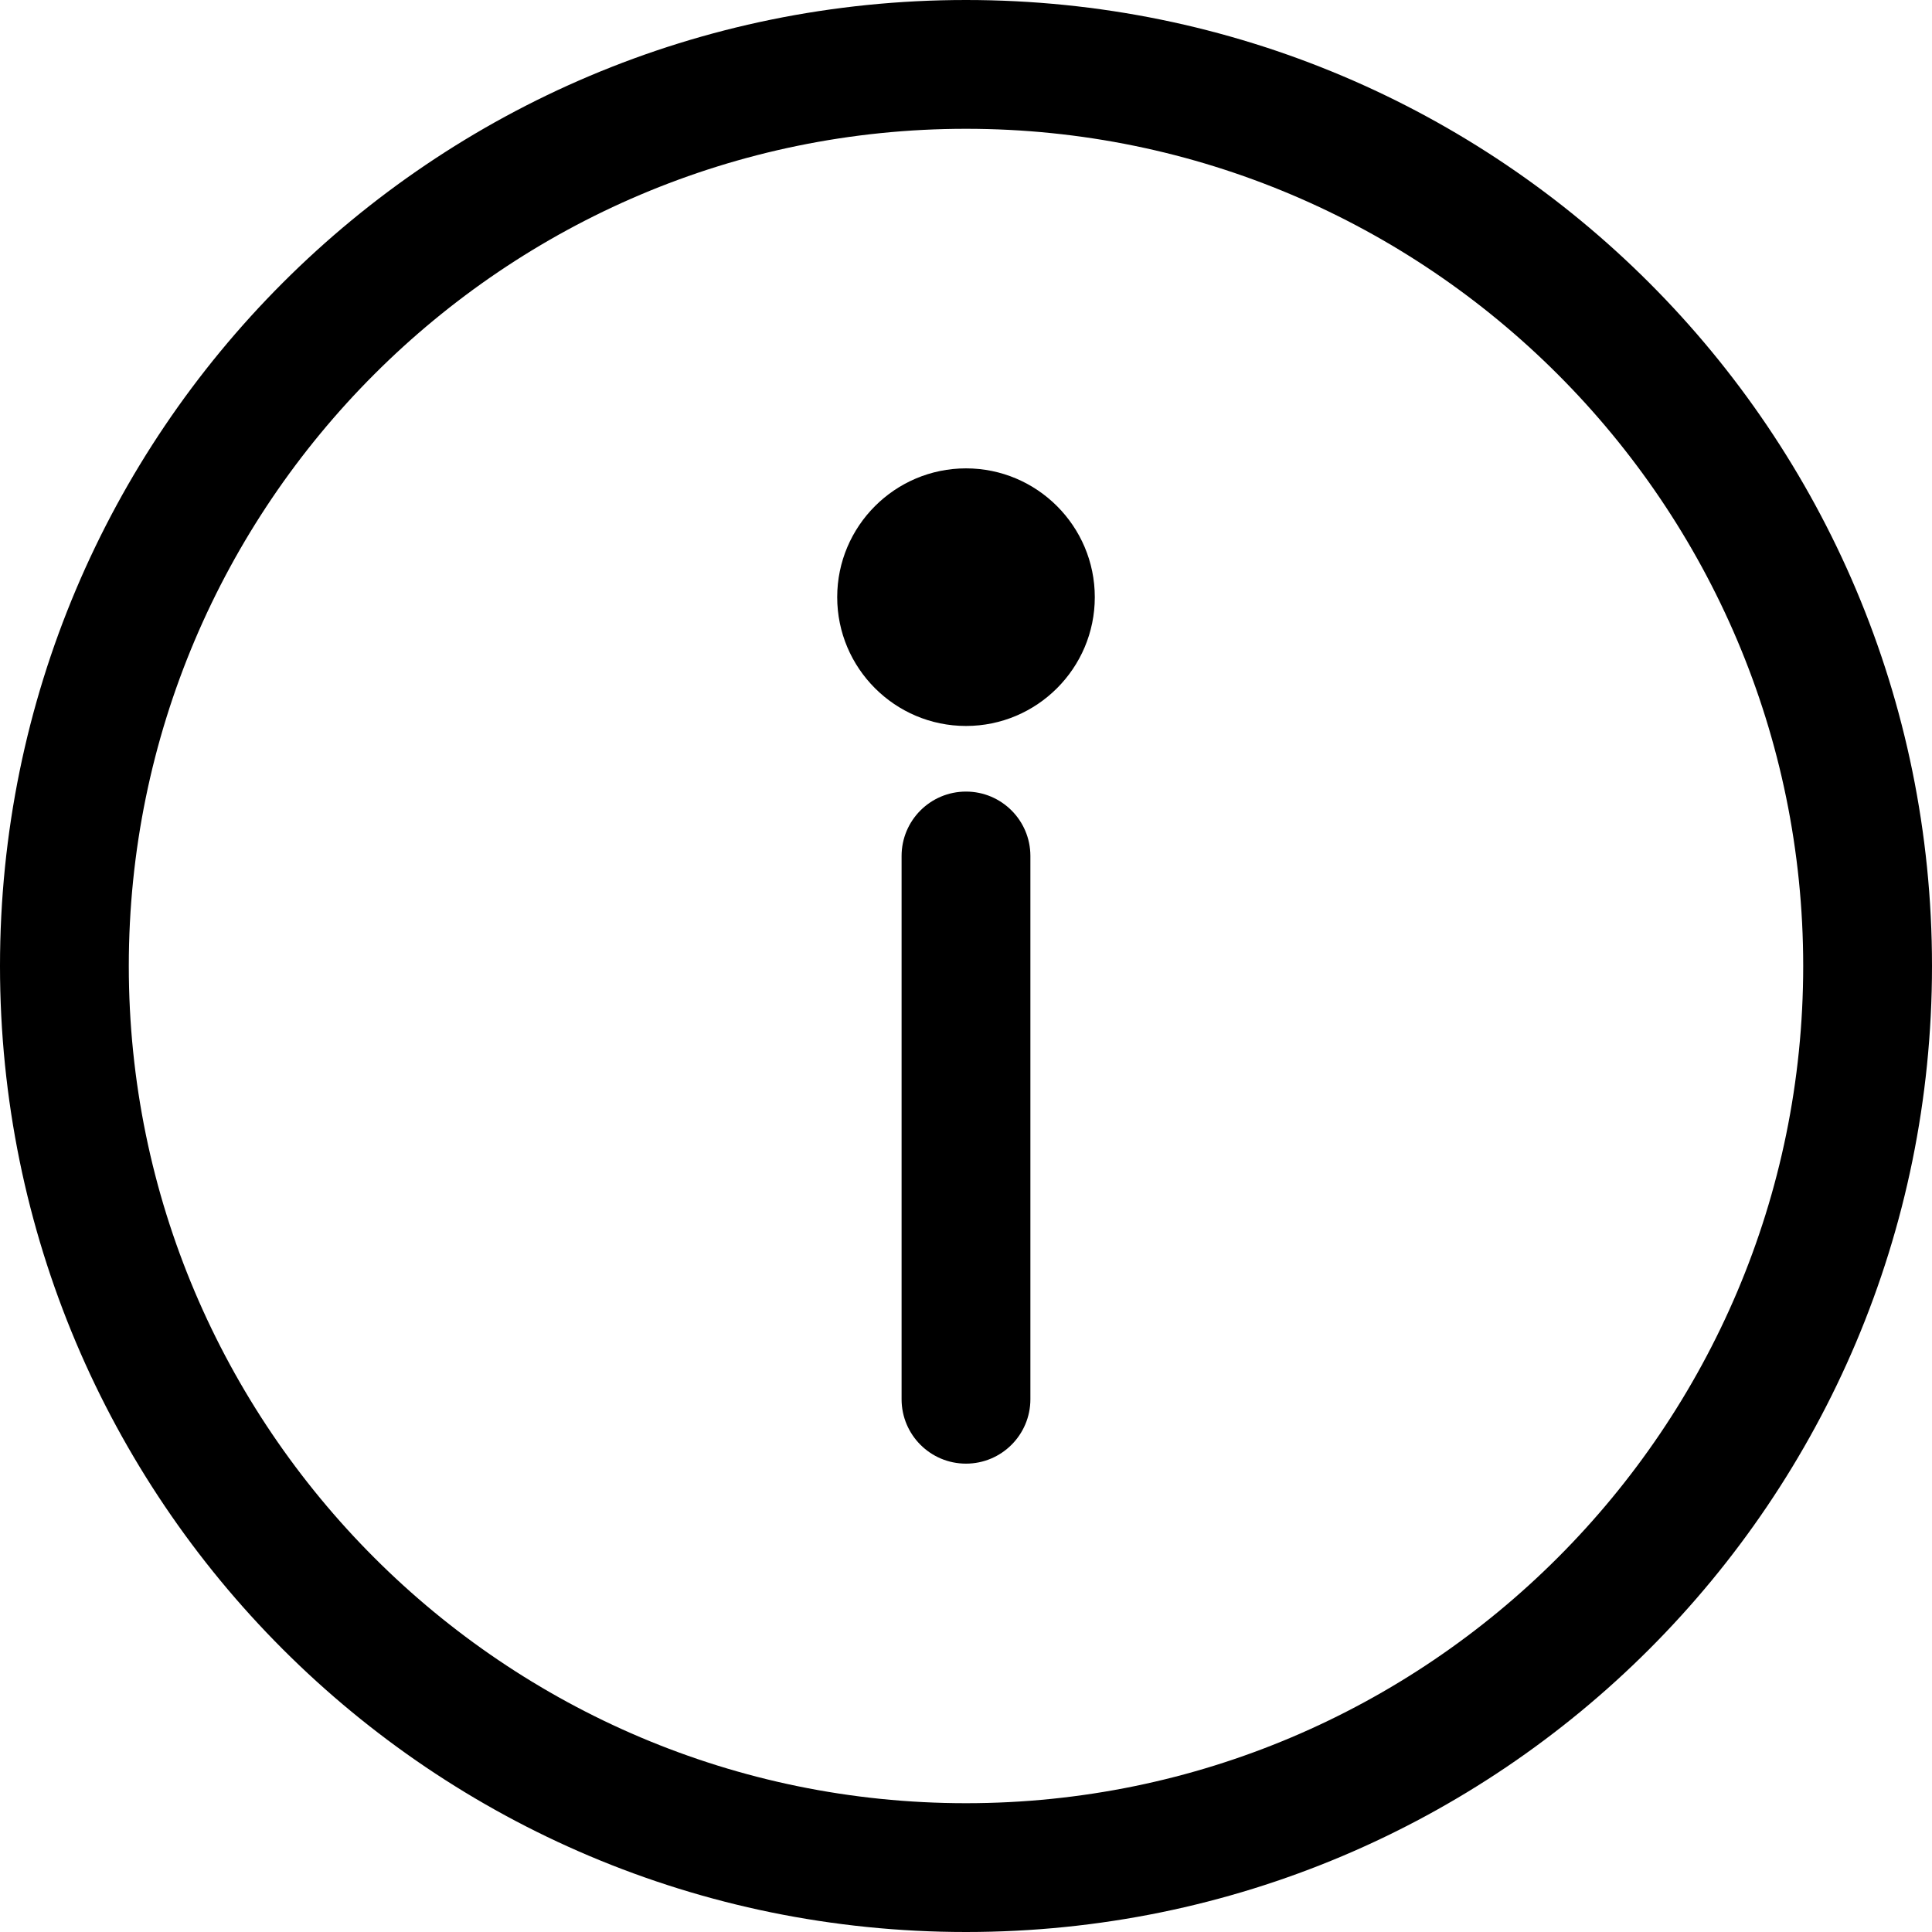
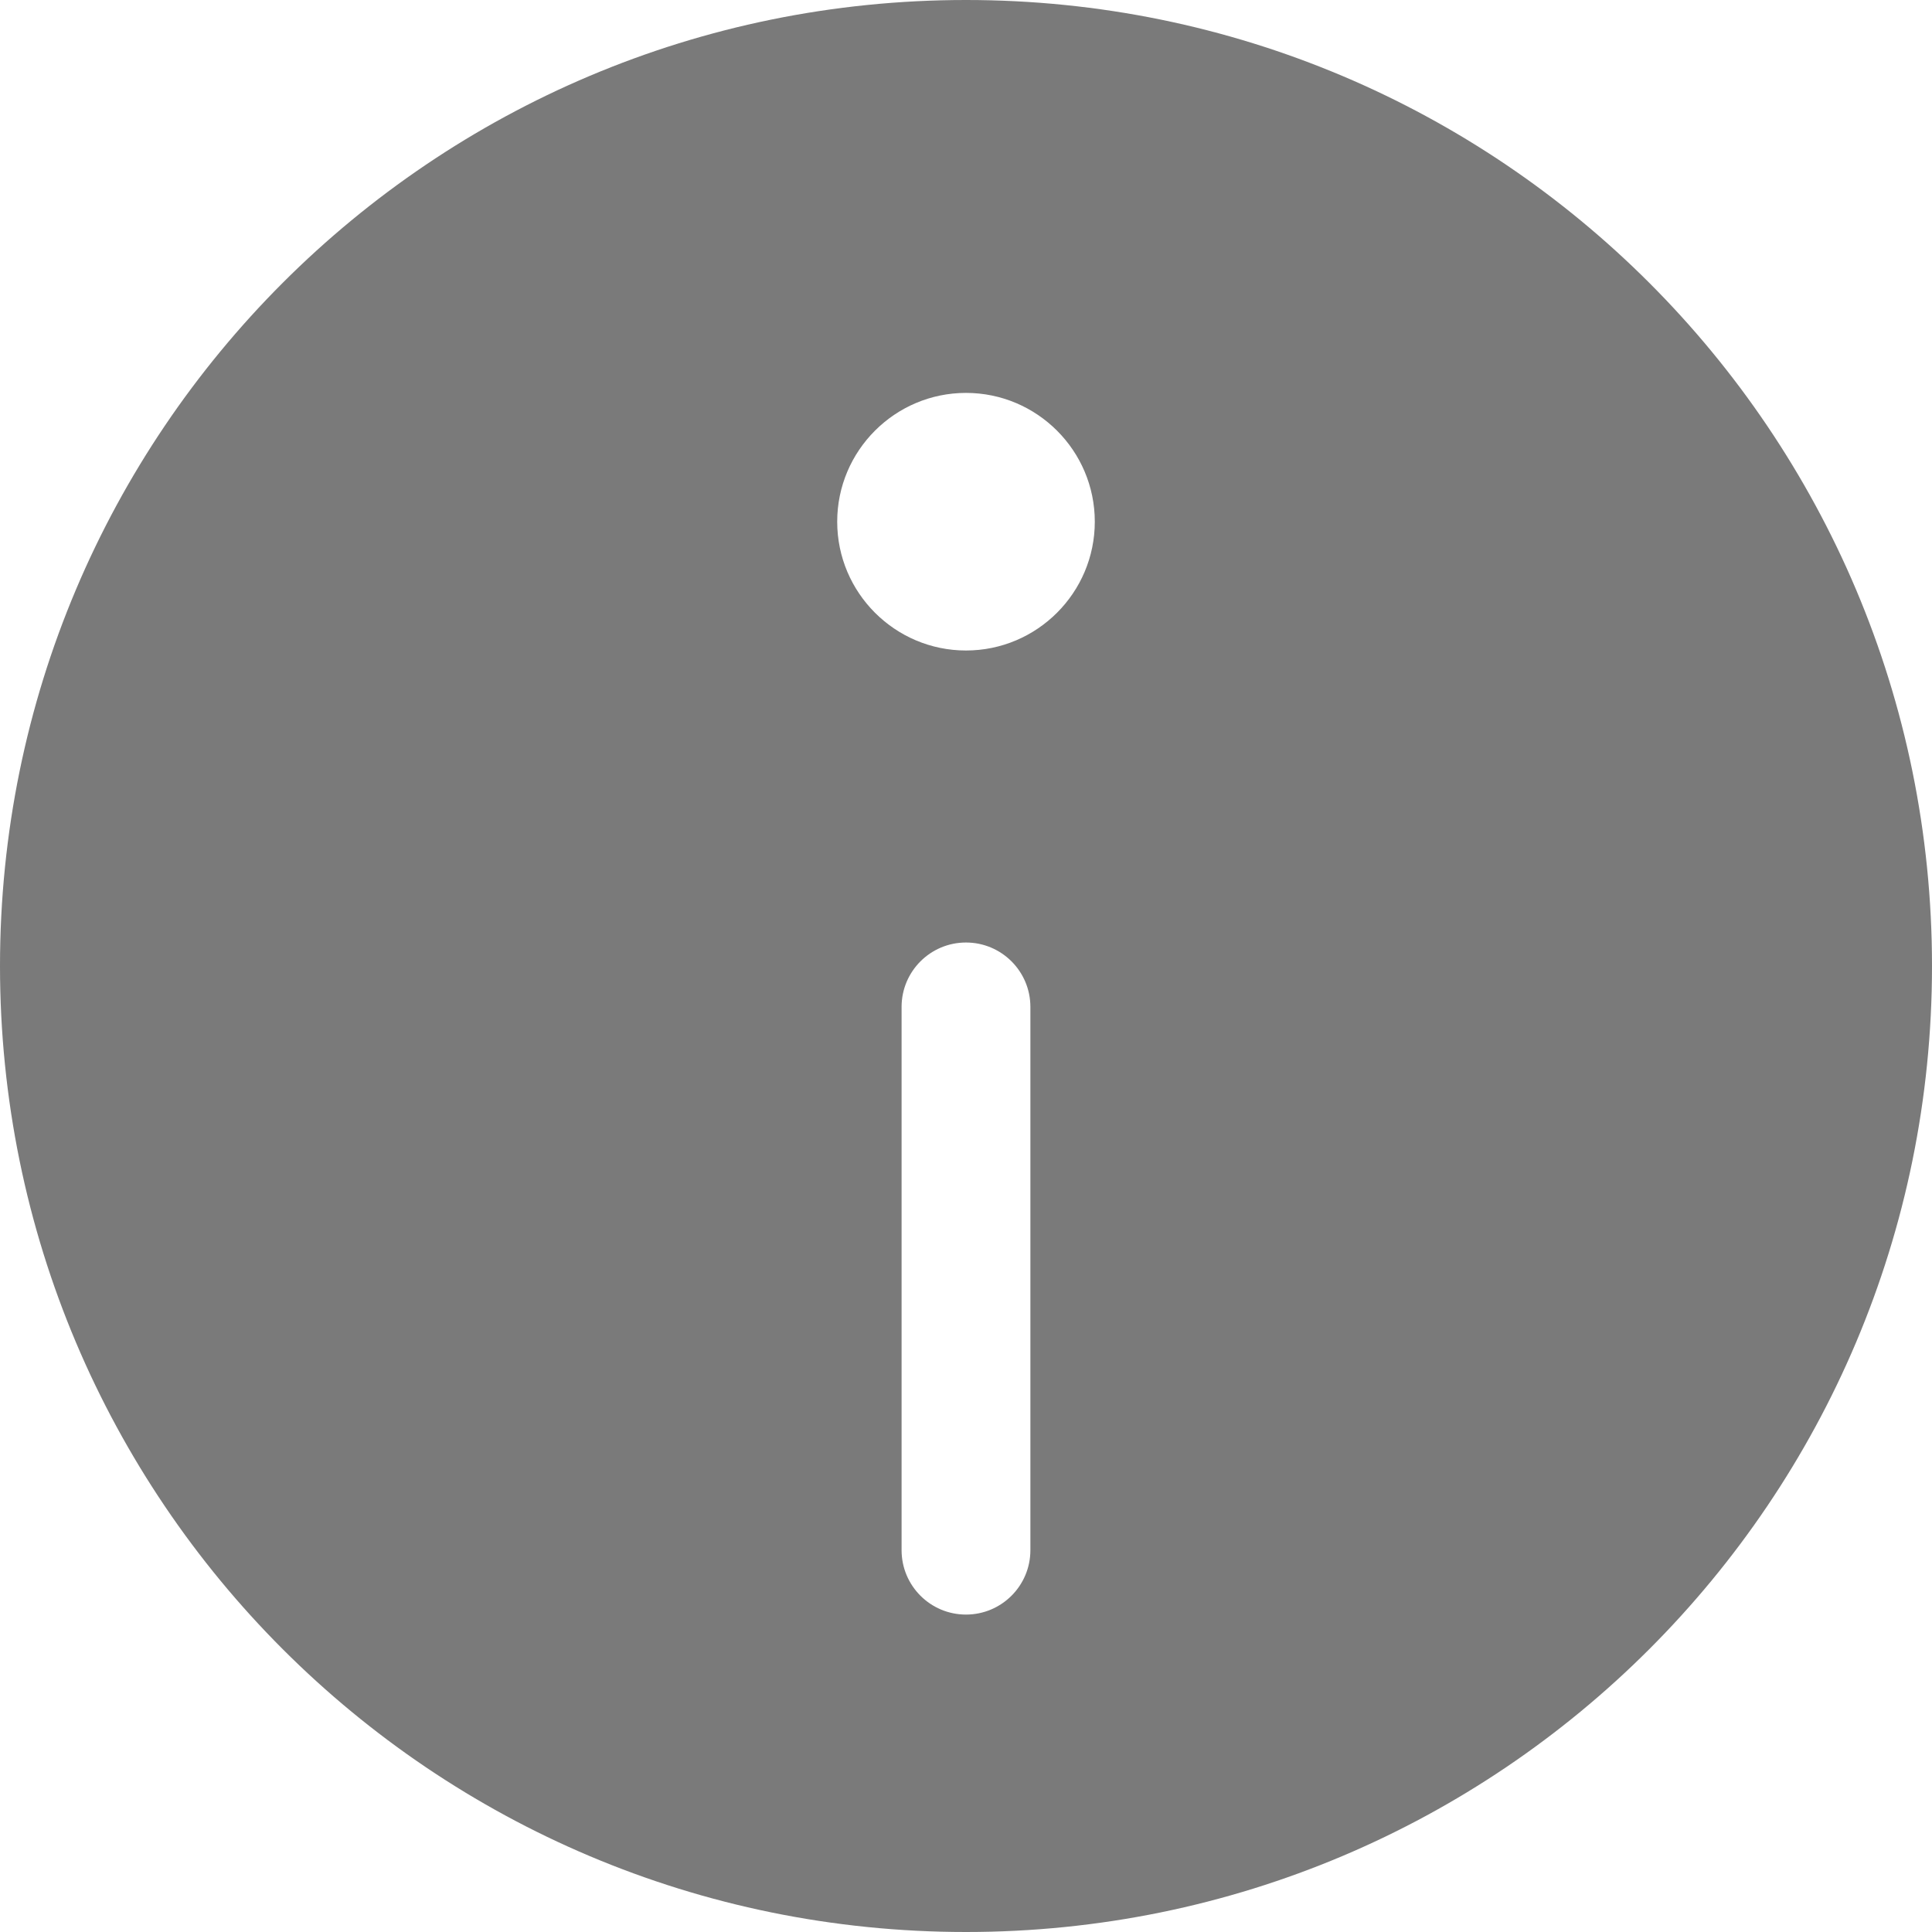
- <svg xmlns="http://www.w3.org/2000/svg" version="1.1" id="Layer_1" x="0px" y="0px" viewBox="0 0 512 512" style="enable-background:new 0 0 512 512;" xml:space="preserve">
-   <g>
-     <g>
-       <path d="M256,0C114.51,0,0,114.497,0,256c0,141.49,114.497,256,256,256c141.49,0,256-114.497,256-256C512,114.51,397.503,0,256,0z     M256,477.867c-122.337,0-221.867-99.529-221.867-221.867S133.663,34.133,256,34.133S477.867,133.663,477.867,256    S378.337,477.867,256,477.867z" />
+ <svg xmlns="http://www.w3.org/2000/svg" width="512px" height="512px" viewBox="0 0 512 512" version="1.1">
+   <g id="Page-1" stroke="none" stroke-width="1" fill="none" fill-rule="evenodd">
+     <g id="info" fill="#7A7A7A" fill-rule="nonzero">
+       <path d="M256,0 C114.51,0 0,114.497 0,256 C0,397.49 114.497,512 256,512 C397.49,512 512,397.503 512,256 C512,114.51 397.503,0 256,0 Z M273.063,410.811 C273.063,420.236 265.422,427.878 255.996,427.878 C246.57,427.878 238.929,420.237 238.929,410.811 L238.929,266.843 C238.929,257.418 246.57,249.776 255.996,249.776 C265.422,249.776 273.063,257.417 273.063,266.843 L273.063,410.811 Z M256,172.389 C237.179,172.389 221.867,157.077 221.867,138.256 C221.867,119.435 237.179,104.123 256,104.123 C274.821,104.123 290.133,119.435 290.133,138.256 C290.133,157.077 274.821,172.389 256,172.389 Z" id="Shape" />
    </g>
  </g>
-   <g>
-     <g>
-       <path d="M255.997,209.777c-9.425,0-17.067,7.641-17.067,17.067v143.969c0,9.425,7.641,17.067,17.067,17.067    s17.067-7.641,17.067-17.067V226.843C273.063,217.417,265.422,209.777,255.997,209.777z" />
-     </g>
-   </g>
-   <g>
-     <g>
-       <path d="M256,124.122c-18.821,0-34.133,15.312-34.133,34.133s15.312,34.133,34.133,34.133s34.133-15.312,34.133-34.133    S274.821,124.122,256,124.122z" />
-     </g>
-   </g>
-   <g>
- </g>
-   <g>
- </g>
-   <g>
- </g>
-   <g>
- </g>
-   <g>
- </g>
-   <g>
- </g>
-   <g>
- </g>
-   <g>
- </g>
-   <g>
- </g>
-   <g>
- </g>
-   <g>
- </g>
-   <g>
- </g>
-   <g>
- </g>
-   <g>
- </g>
-   <g>
- </g>
</svg>
